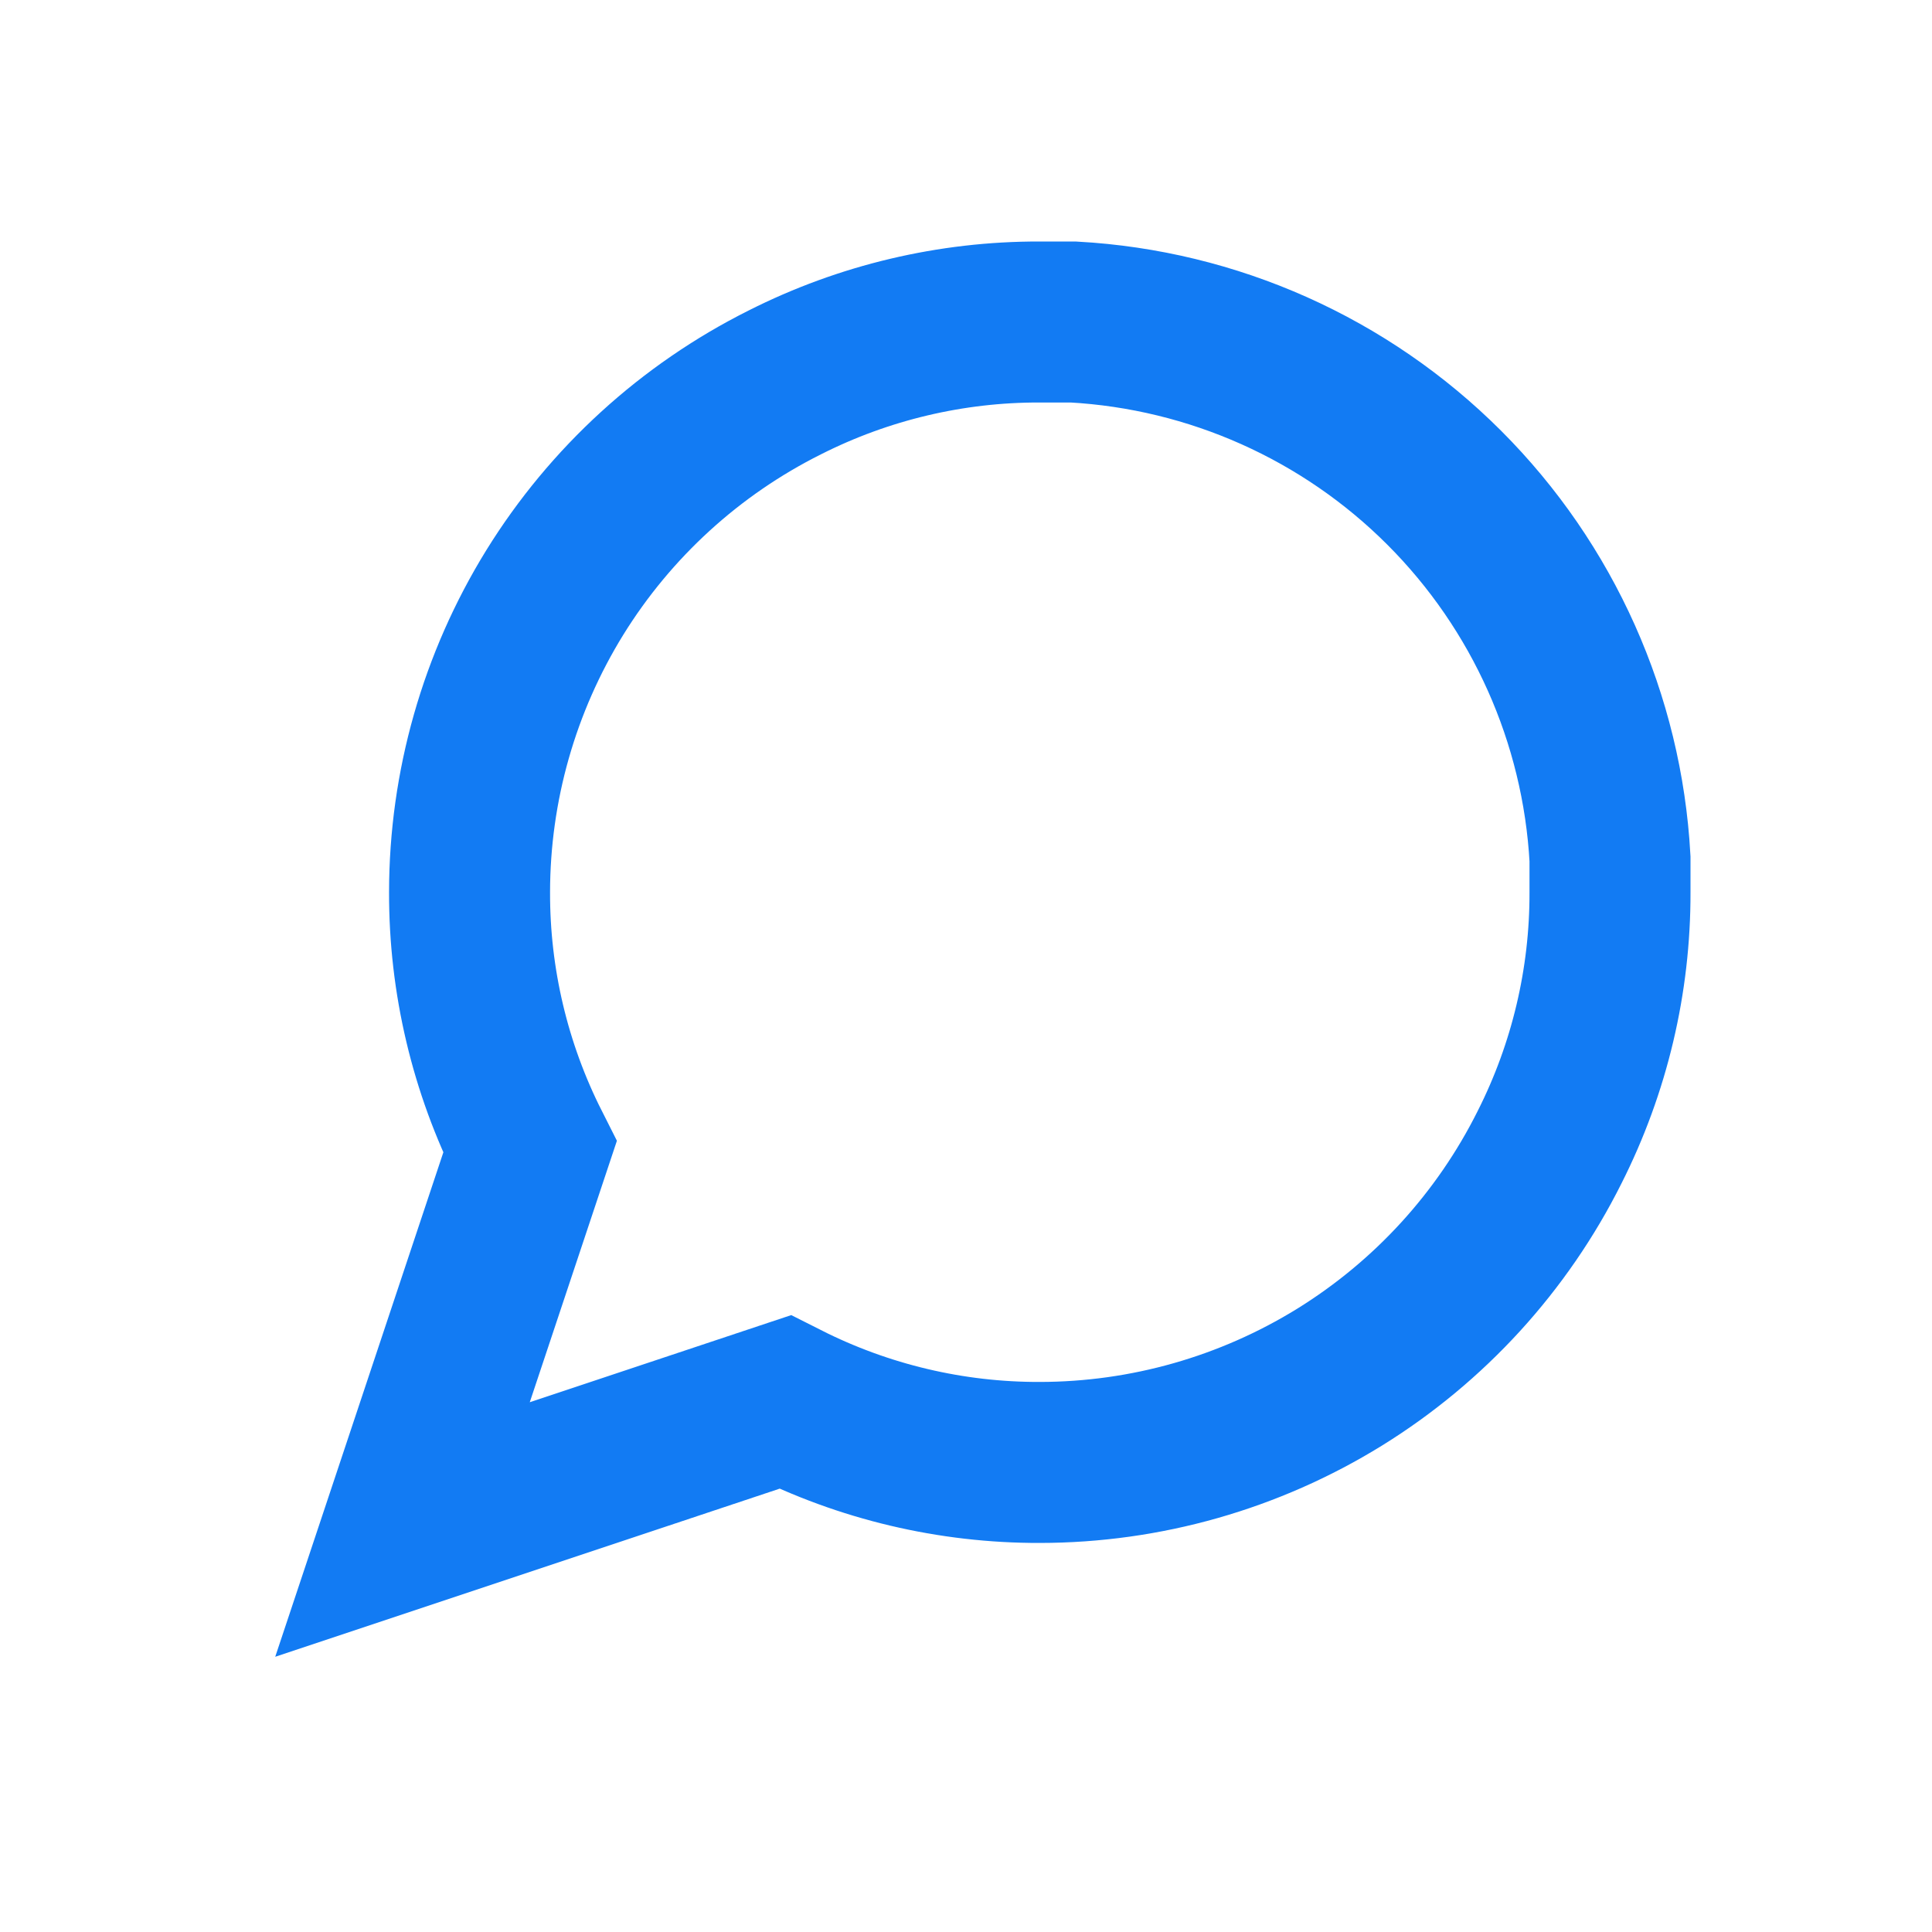
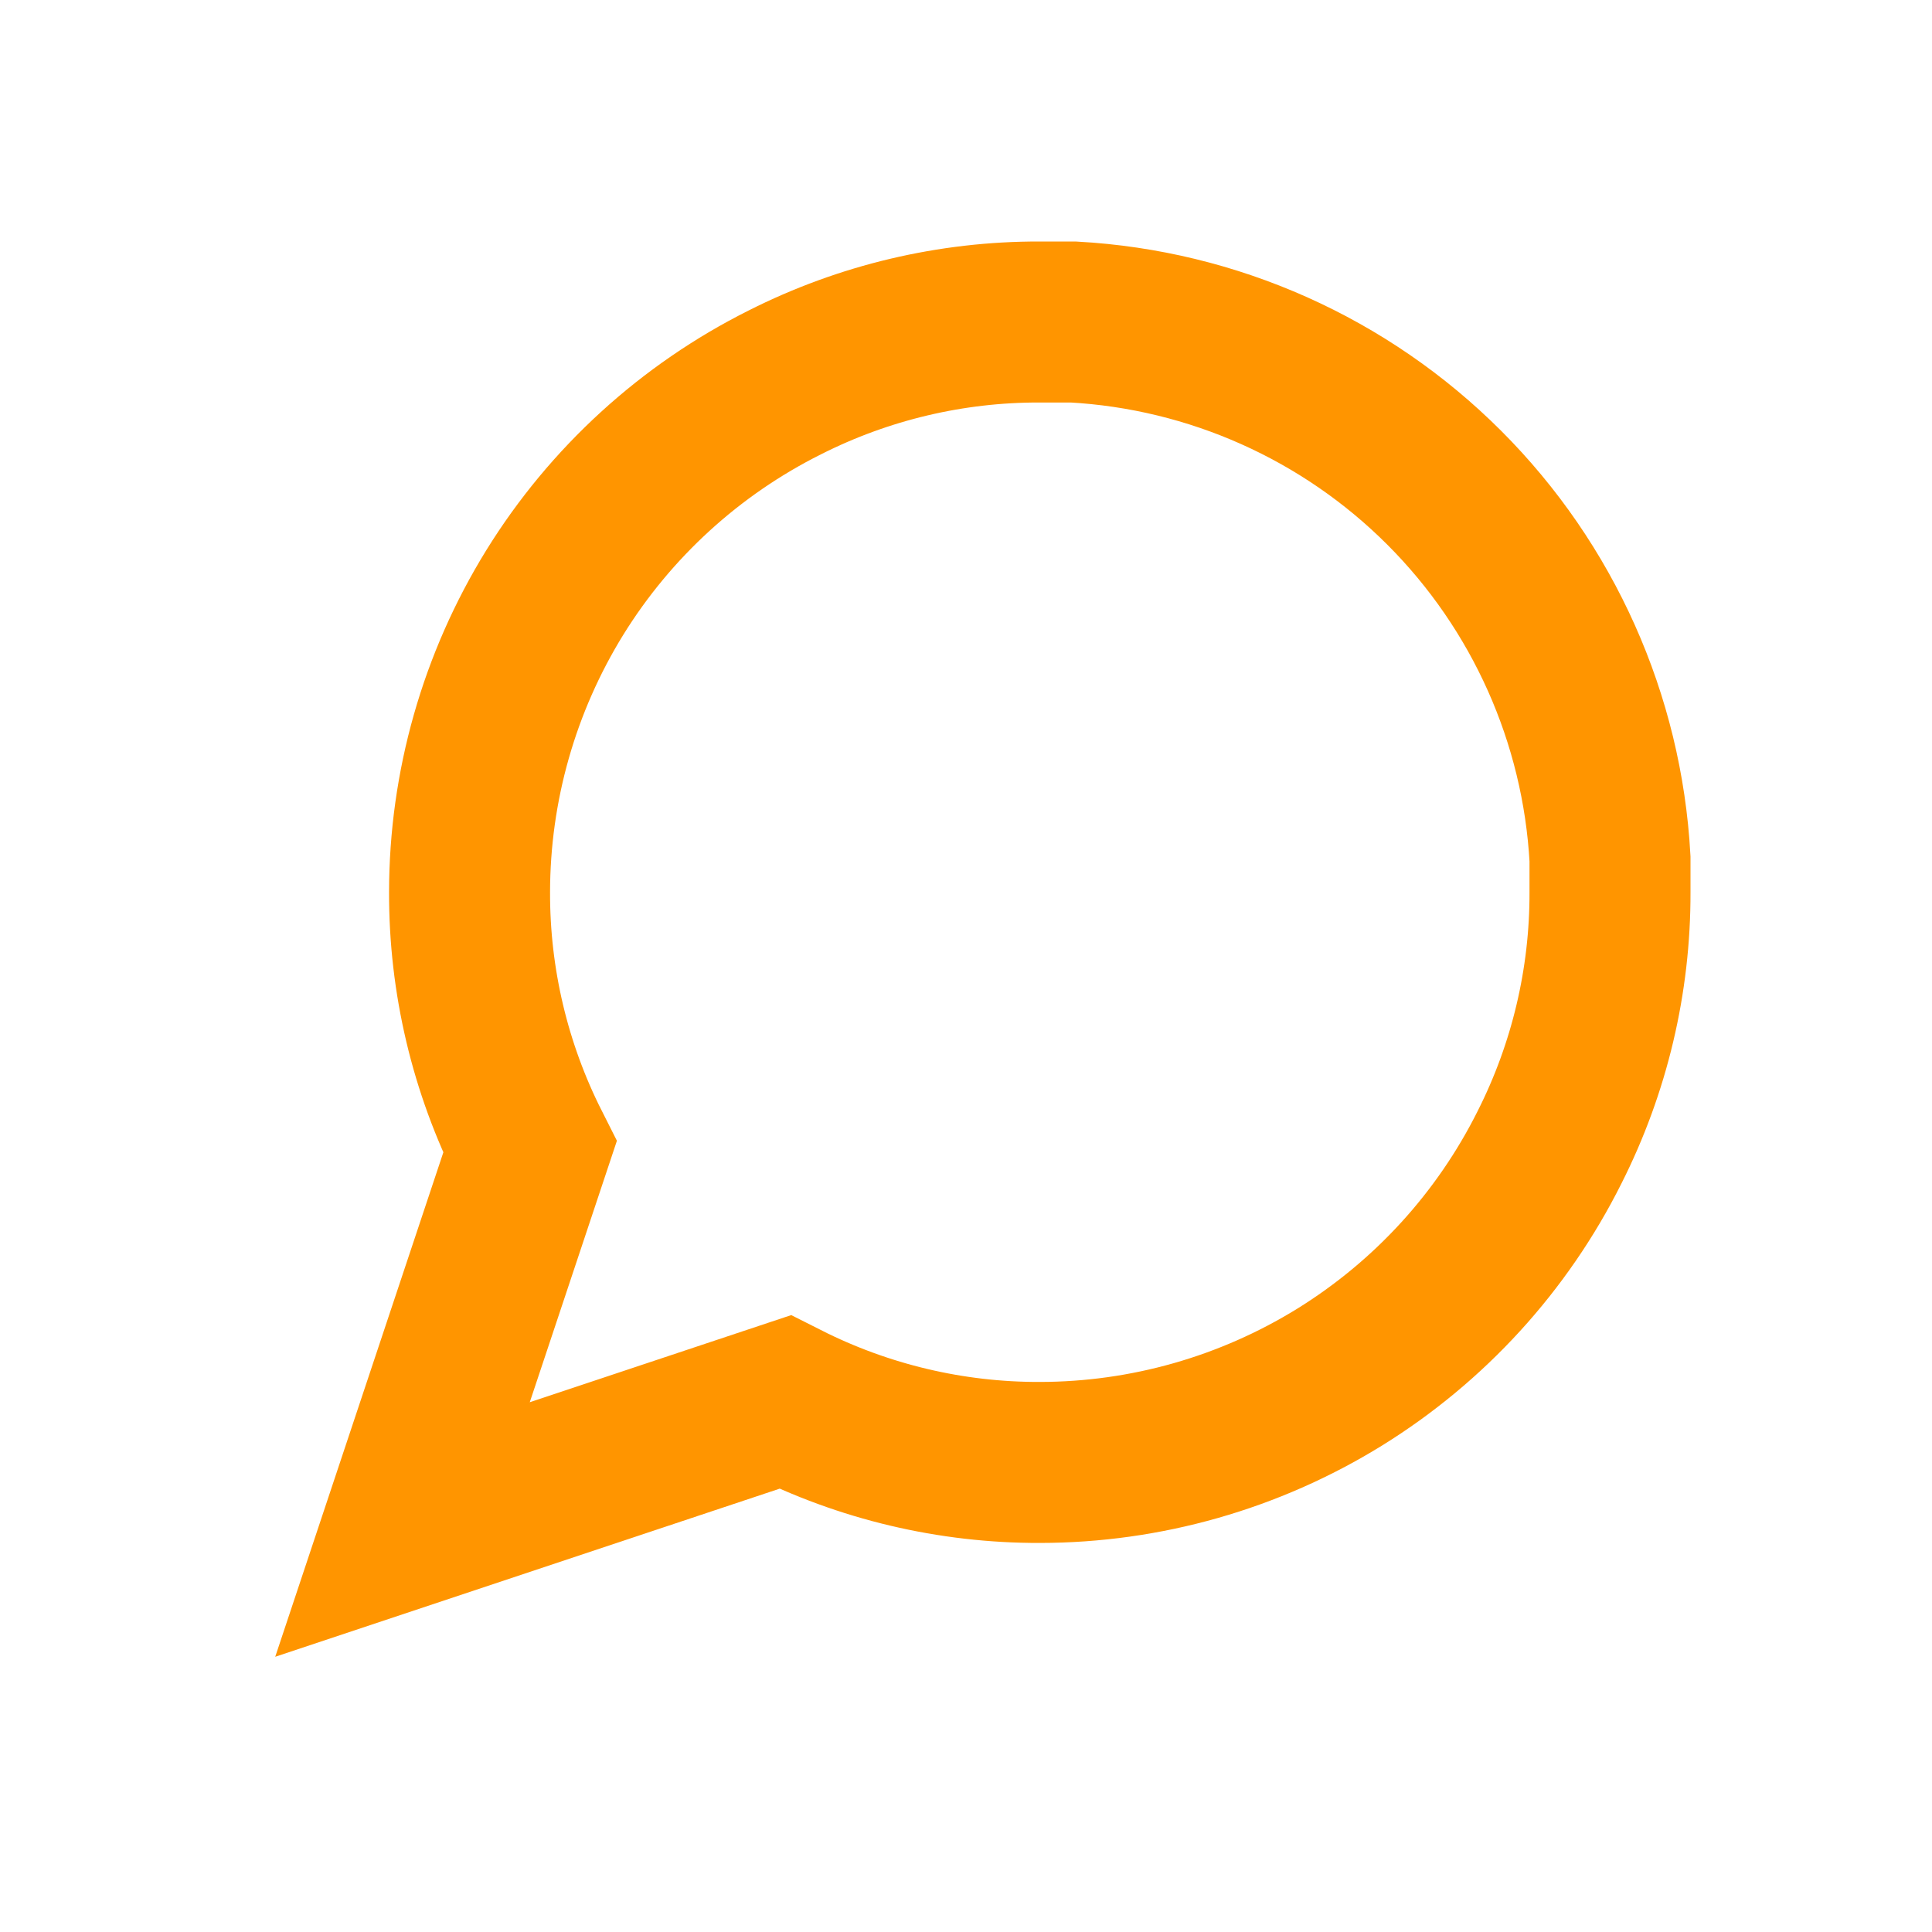
<svg xmlns="http://www.w3.org/2000/svg" width="24" height="24" viewBox="0 0 24 24" fill="none">
  <mask id="mask0" mask-type="alpha" maskUnits="userSpaceOnUse" x="0" y="0" width="24" height="24">
-     <rect x="0.5" y="0.5" width="23" height="23" fill="#C4C4C4" stroke="#127BF3" stroke-linecap="round" />
+     <rect x="0.5" y="0.5" width="23" height="23" fill="#C4C4C4" stroke="#FF9500" stroke-linecap="round" />
  </mask>
  <g mask="url(#mask0)">
-     <path d="M20 11.083C20.003 12.183 19.746 13.268 19.25 14.25C18.662 15.427 17.758 16.416 16.64 17.108C15.521 17.799 14.232 18.166 12.917 18.167C11.817 18.17 10.732 17.913 9.75 17.417L5 19L6.583 14.25C6.087 13.268 5.83 12.183 5.833 11.083C5.834 9.768 6.201 8.479 6.892 7.36C7.584 6.242 8.574 5.338 9.75 4.75C10.732 4.254 11.817 3.997 12.917 4H13.333C15.07 4.096 16.711 4.829 17.941 6.059C19.171 7.289 19.904 8.93 20 10.667V11.083Z" stroke="#127BF3" stroke-width="2" stroke-linecap="round" />
+     <path d="M20 11.083C20.003 12.183 19.746 13.268 19.25 14.25C18.662 15.427 17.758 16.416 16.64 17.108C15.521 17.799 14.232 18.166 12.917 18.167C11.817 18.17 10.732 17.913 9.75 17.417L5 19L6.583 14.25C6.087 13.268 5.83 12.183 5.833 11.083C5.834 9.768 6.201 8.479 6.892 7.36C7.584 6.242 8.574 5.338 9.75 4.75C10.732 4.254 11.817 3.997 12.917 4H13.333C15.07 4.096 16.711 4.829 17.941 6.059C19.171 7.289 19.904 8.93 20 10.667V11.083Z" stroke="#FF9500" stroke-width="2" stroke-linecap="round" />
  </g>
</svg>
